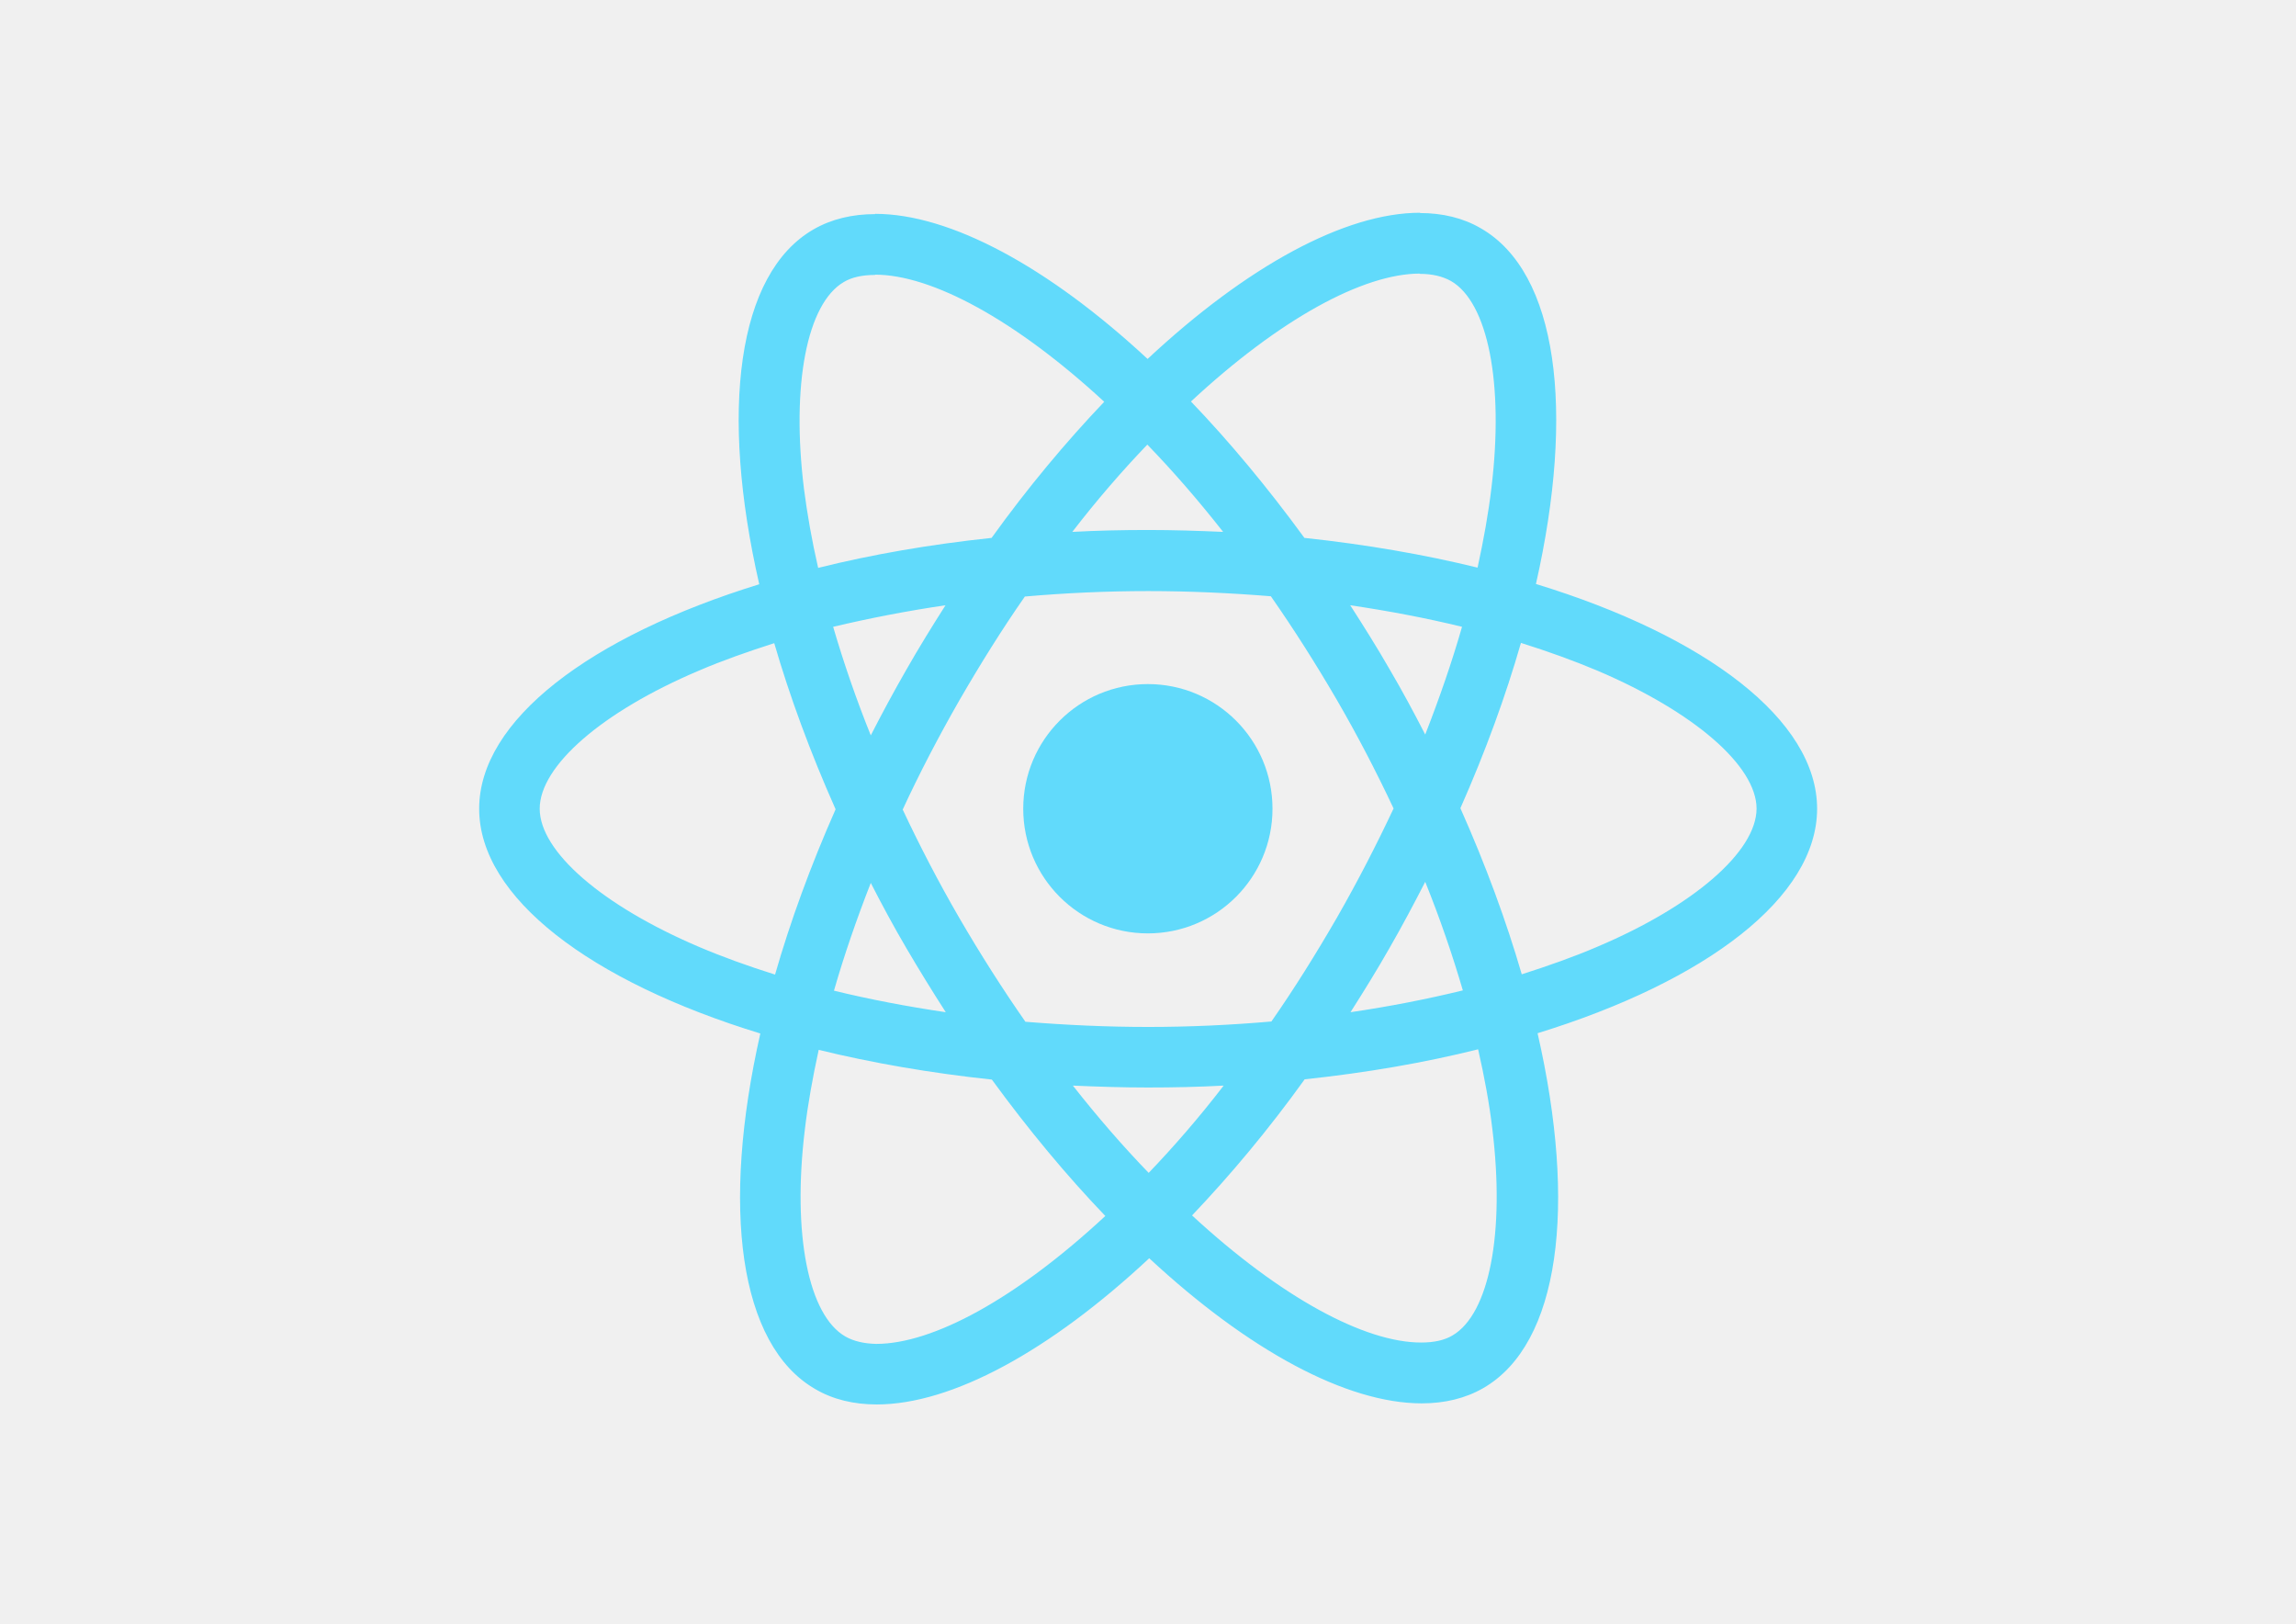
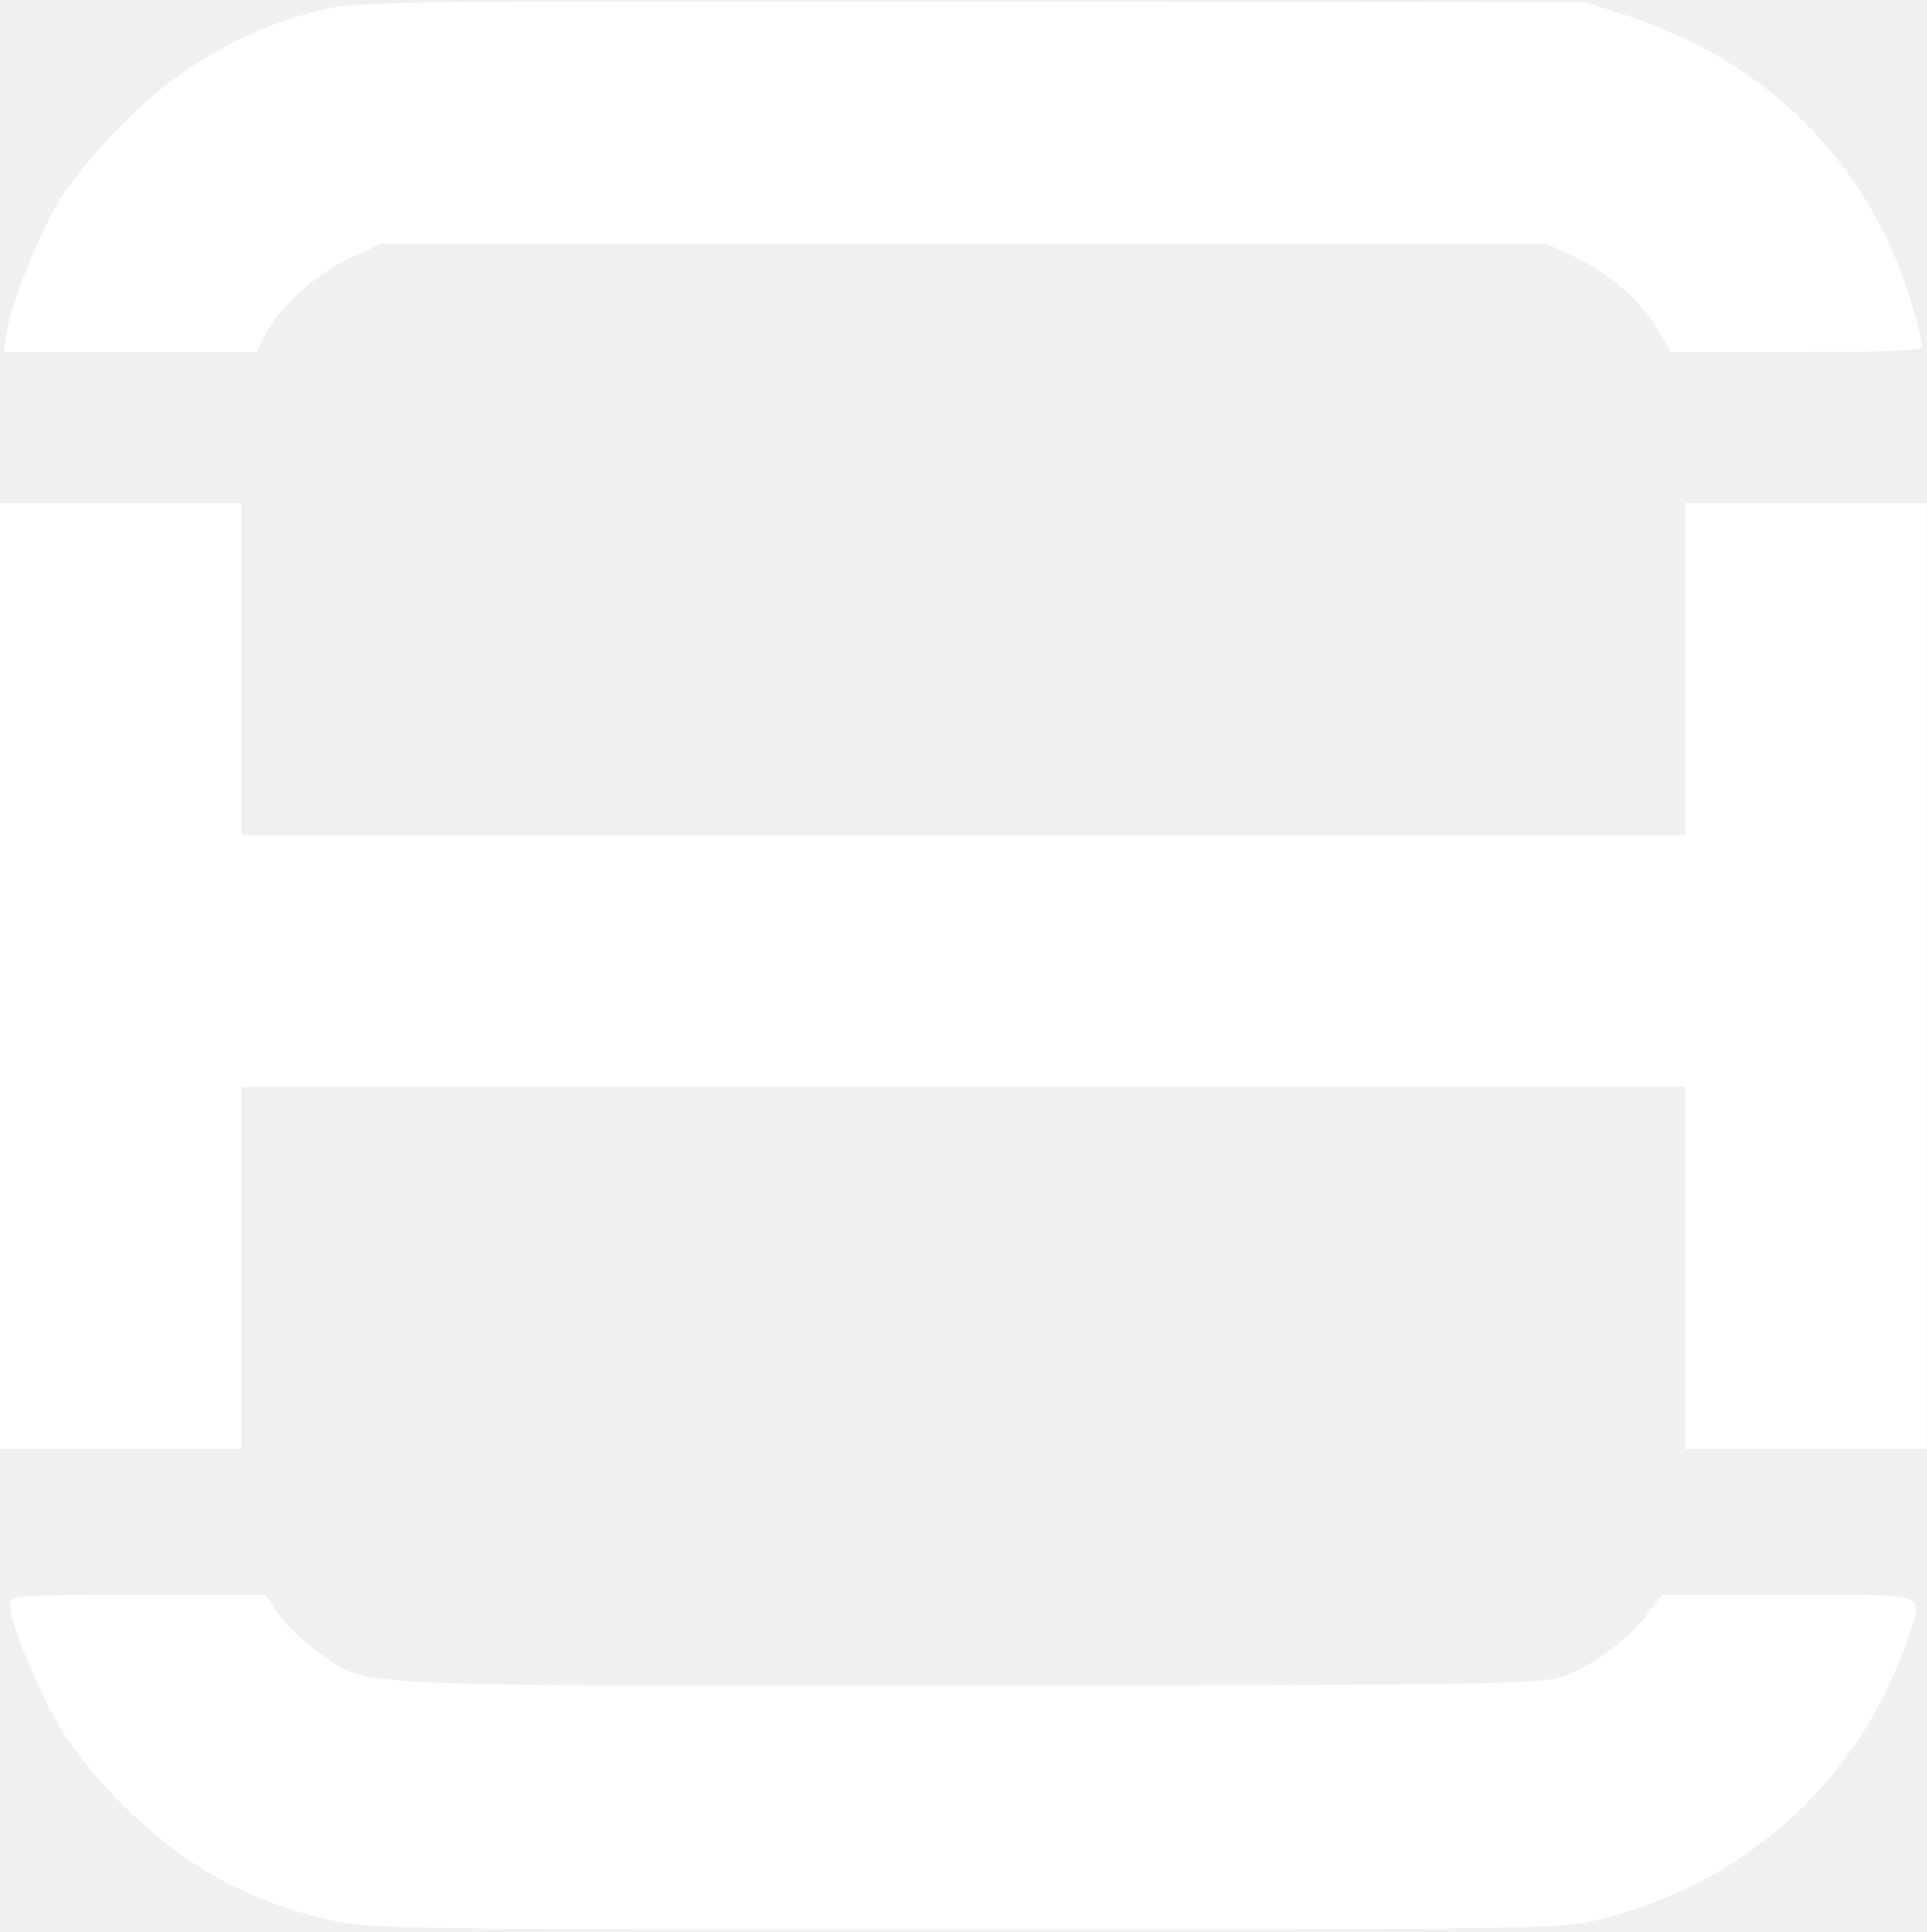
- <svg xmlns="http://www.w3.org/2000/svg" viewBox="0 0 841.9 595.3">
-   <g fill="#61DAFB">
-     <path d="M666.3 296.5c0-32.5-40.7-63.3-103.1-82.4 14.4-63.6 8-114.2-20.2-130.4-6.5-3.8-14.1-5.6-22.4-5.6v22.3c4.6 0 8.3.9 11.4 2.6 13.6 7.8 19.5 37.5 14.9 75.7-1.1 9.4-2.9 19.3-5.1 29.4-19.6-4.8-41-8.5-63.5-10.9-13.5-18.5-27.5-35.3-41.6-50 32.6-30.3 63.2-46.9 84-46.9V78c-27.5 0-63.5 19.6-99.9 53.6-36.4-33.8-72.4-53.2-99.9-53.2v22.3c20.7 0 51.4 16.5 84 46.6-14 14.7-28 31.4-41.3 49.9-22.6 2.4-44 6.1-63.6 11-2.3-10-4-19.7-5.2-29-4.7-38.2 1.1-67.9 14.6-75.8 3-1.8 6.9-2.6 11.5-2.6V78.5c-8.4 0-16 1.8-22.6 5.6-28.1 16.2-34.4 66.7-19.9 130.1-62.2 19.2-102.7 49.9-102.7 82.3 0 32.5 40.7 63.3 103.1 82.4-14.4 63.6-8 114.2 20.2 130.4 6.5 3.8 14.1 5.6 22.5 5.6 27.5 0 63.5-19.6 99.9-53.6 36.4 33.8 72.4 53.2 99.9 53.2 8.4 0 16-1.8 22.6-5.6 28.1-16.2 34.4-66.7 19.9-130.1 62-19.1 102.5-49.9 102.5-82.3zm-130.2-66.7c-3.7 12.9-8.3 26.2-13.5 39.5-4.1-8-8.4-16-13.1-24-4.6-8-9.5-15.8-14.4-23.4 14.2 2.1 27.9 4.7 41 7.9zm-45.8 106.5c-7.8 13.5-15.8 26.3-24.1 38.2-14.9 1.3-30 2-45.2 2-15.1 0-30.2-.7-45-1.9-8.3-11.9-16.4-24.6-24.2-38-7.6-13.1-14.5-26.4-20.8-39.8 6.2-13.4 13.2-26.8 20.7-39.9 7.8-13.5 15.8-26.3 24.1-38.2 14.9-1.3 30-2 45.2-2 15.1 0 30.2.7 45 1.9 8.3 11.9 16.4 24.6 24.2 38 7.6 13.1 14.5 26.4 20.8 39.8-6.3 13.4-13.2 26.8-20.7 39.9zm32.3-13c5.4 13.4 10 26.8 13.8 39.8-13.1 3.2-26.9 5.9-41.2 8 4.9-7.7 9.8-15.6 14.4-23.7 4.6-8 8.9-16.1 13-24.1zM421.2 430c-9.3-9.6-18.6-20.3-27.8-32 9 .4 18.2.7 27.5.7 9.4 0 18.7-.2 27.8-.7-9 11.7-18.3 22.4-27.5 32zm-74.4-58.9c-14.2-2.1-27.9-4.7-41-7.9 3.7-12.9 8.3-26.2 13.5-39.5 4.1 8 8.4 16 13.1 24 4.7 8 9.5 15.8 14.4 23.4zM420.7 163c9.3 9.6 18.6 20.3 27.8 32-9-.4-18.2-.7-27.5-.7-9.4 0-18.7.2-27.8.7 9-11.7 18.3-22.4 27.5-32zm-74 58.9c-4.9 7.7-9.8 15.6-14.4 23.7-4.6 8-8.9 16-13 24-5.4-13.4-10-26.8-13.8-39.8 13.1-3.1 26.9-5.8 41.2-7.9zm-90.5 125.2c-35.4-15.1-58.3-34.9-58.3-50.6 0-15.7 22.9-35.6 58.3-50.6 8.6-3.7 18-7 27.7-10.1 5.7 19.6 13.2 40 22.5 60.9-9.2 20.8-16.6 41.1-22.2 60.6-9.9-3.1-19.3-6.5-28-10.2zM310 490c-13.6-7.8-19.5-37.5-14.9-75.7 1.1-9.4 2.9-19.3 5.1-29.4 19.6 4.8 41 8.5 63.5 10.9 13.5 18.5 27.5 35.3 41.6 50-32.6 30.3-63.2 46.9-84 46.9-4.5-.1-8.3-1-11.3-2.7zm237.2-76.2c4.7 38.2-1.1 67.9-14.6 75.8-3 1.8-6.9 2.6-11.5 2.6-20.7 0-51.4-16.5-84-46.6 14-14.7 28-31.4 41.3-49.9 22.6-2.4 44-6.1 63.6-11 2.3 10.1 4.1 19.8 5.2 29.1zm38.5-66.7c-8.6 3.7-18 7-27.7 10.1-5.7-19.6-13.2-40-22.5-60.9 9.2-20.8 16.6-41.1 22.2-60.6 9.9 3.1 19.3 6.5 28.1 10.2 35.4 15.1 58.3 34.9 58.3 50.6-.1 15.7-23 35.6-58.4 50.6zM320.8 78.4z" />
-     <circle cx="420.9" cy="296.5" r="45.7" />
-     <path d="M520.5 78.1z" />
+ <svg xmlns="http://www.w3.org/2000/svg" version="1.0" width="383pt" height="384pt" viewBox="0 0 383 384" preserveAspectRatio="xMidYMid meet">
+   <g transform="translate(0,384) scale(0.1,-0.1)" fill="#ffffff" stroke="none">
+     <path d="M656 3824 c-159 -35 -295 -111 -416 -234 -47 -47 -102 -115 -123 -150 -44 -76 -94 -201 -103 -259 l-7 -41 252 0 251 0 19 38 c27 52 101 119 169 150 l57 27 1160 0 1160 0 56 -26 c69 -32 132 -88 166 -146 l25 -43 249 0 c175 0 249 3 249 11 0 27 -34 138 -60 195 -100 221 -280 381 -520 461 l-85 28 -1215 2 c-1047 1 -1225 0 -1284 -13z" />
+     <path d="M0 1900 l0 -940 240 0 240 0 0 360 0 360 1435 0 1435 0 0 -360 0 -360 240 0 240 0 0 940 0 940 -240 0 -240 0 0 -330 0 -330 -1435 0 -1435 0 0 330 0 330 -240 0 -240 0 0 -940z" />
+     <path d="M20 652 c0 -32 37 -127 81 -213 29 -55 68 -108 122 -165 126 -133 259 -210 432 -250 76 -18 146 -19 1260 -19 1105 0 1185 1 1257 18 293 69 523 275 619 556 34 99 54 91 -234 91 l-253 0 -29 -38 c-39 -52 -107 -102 -168 -124 -49 -16 -124 -17 -1193 -18 -1264 0 -1178 -4 -1281 66 -28 19 -63 53 -78 75 l-28 39 -253 0 c-240 0 -254 -1 -254 -18z" />
  </g>
</svg>
